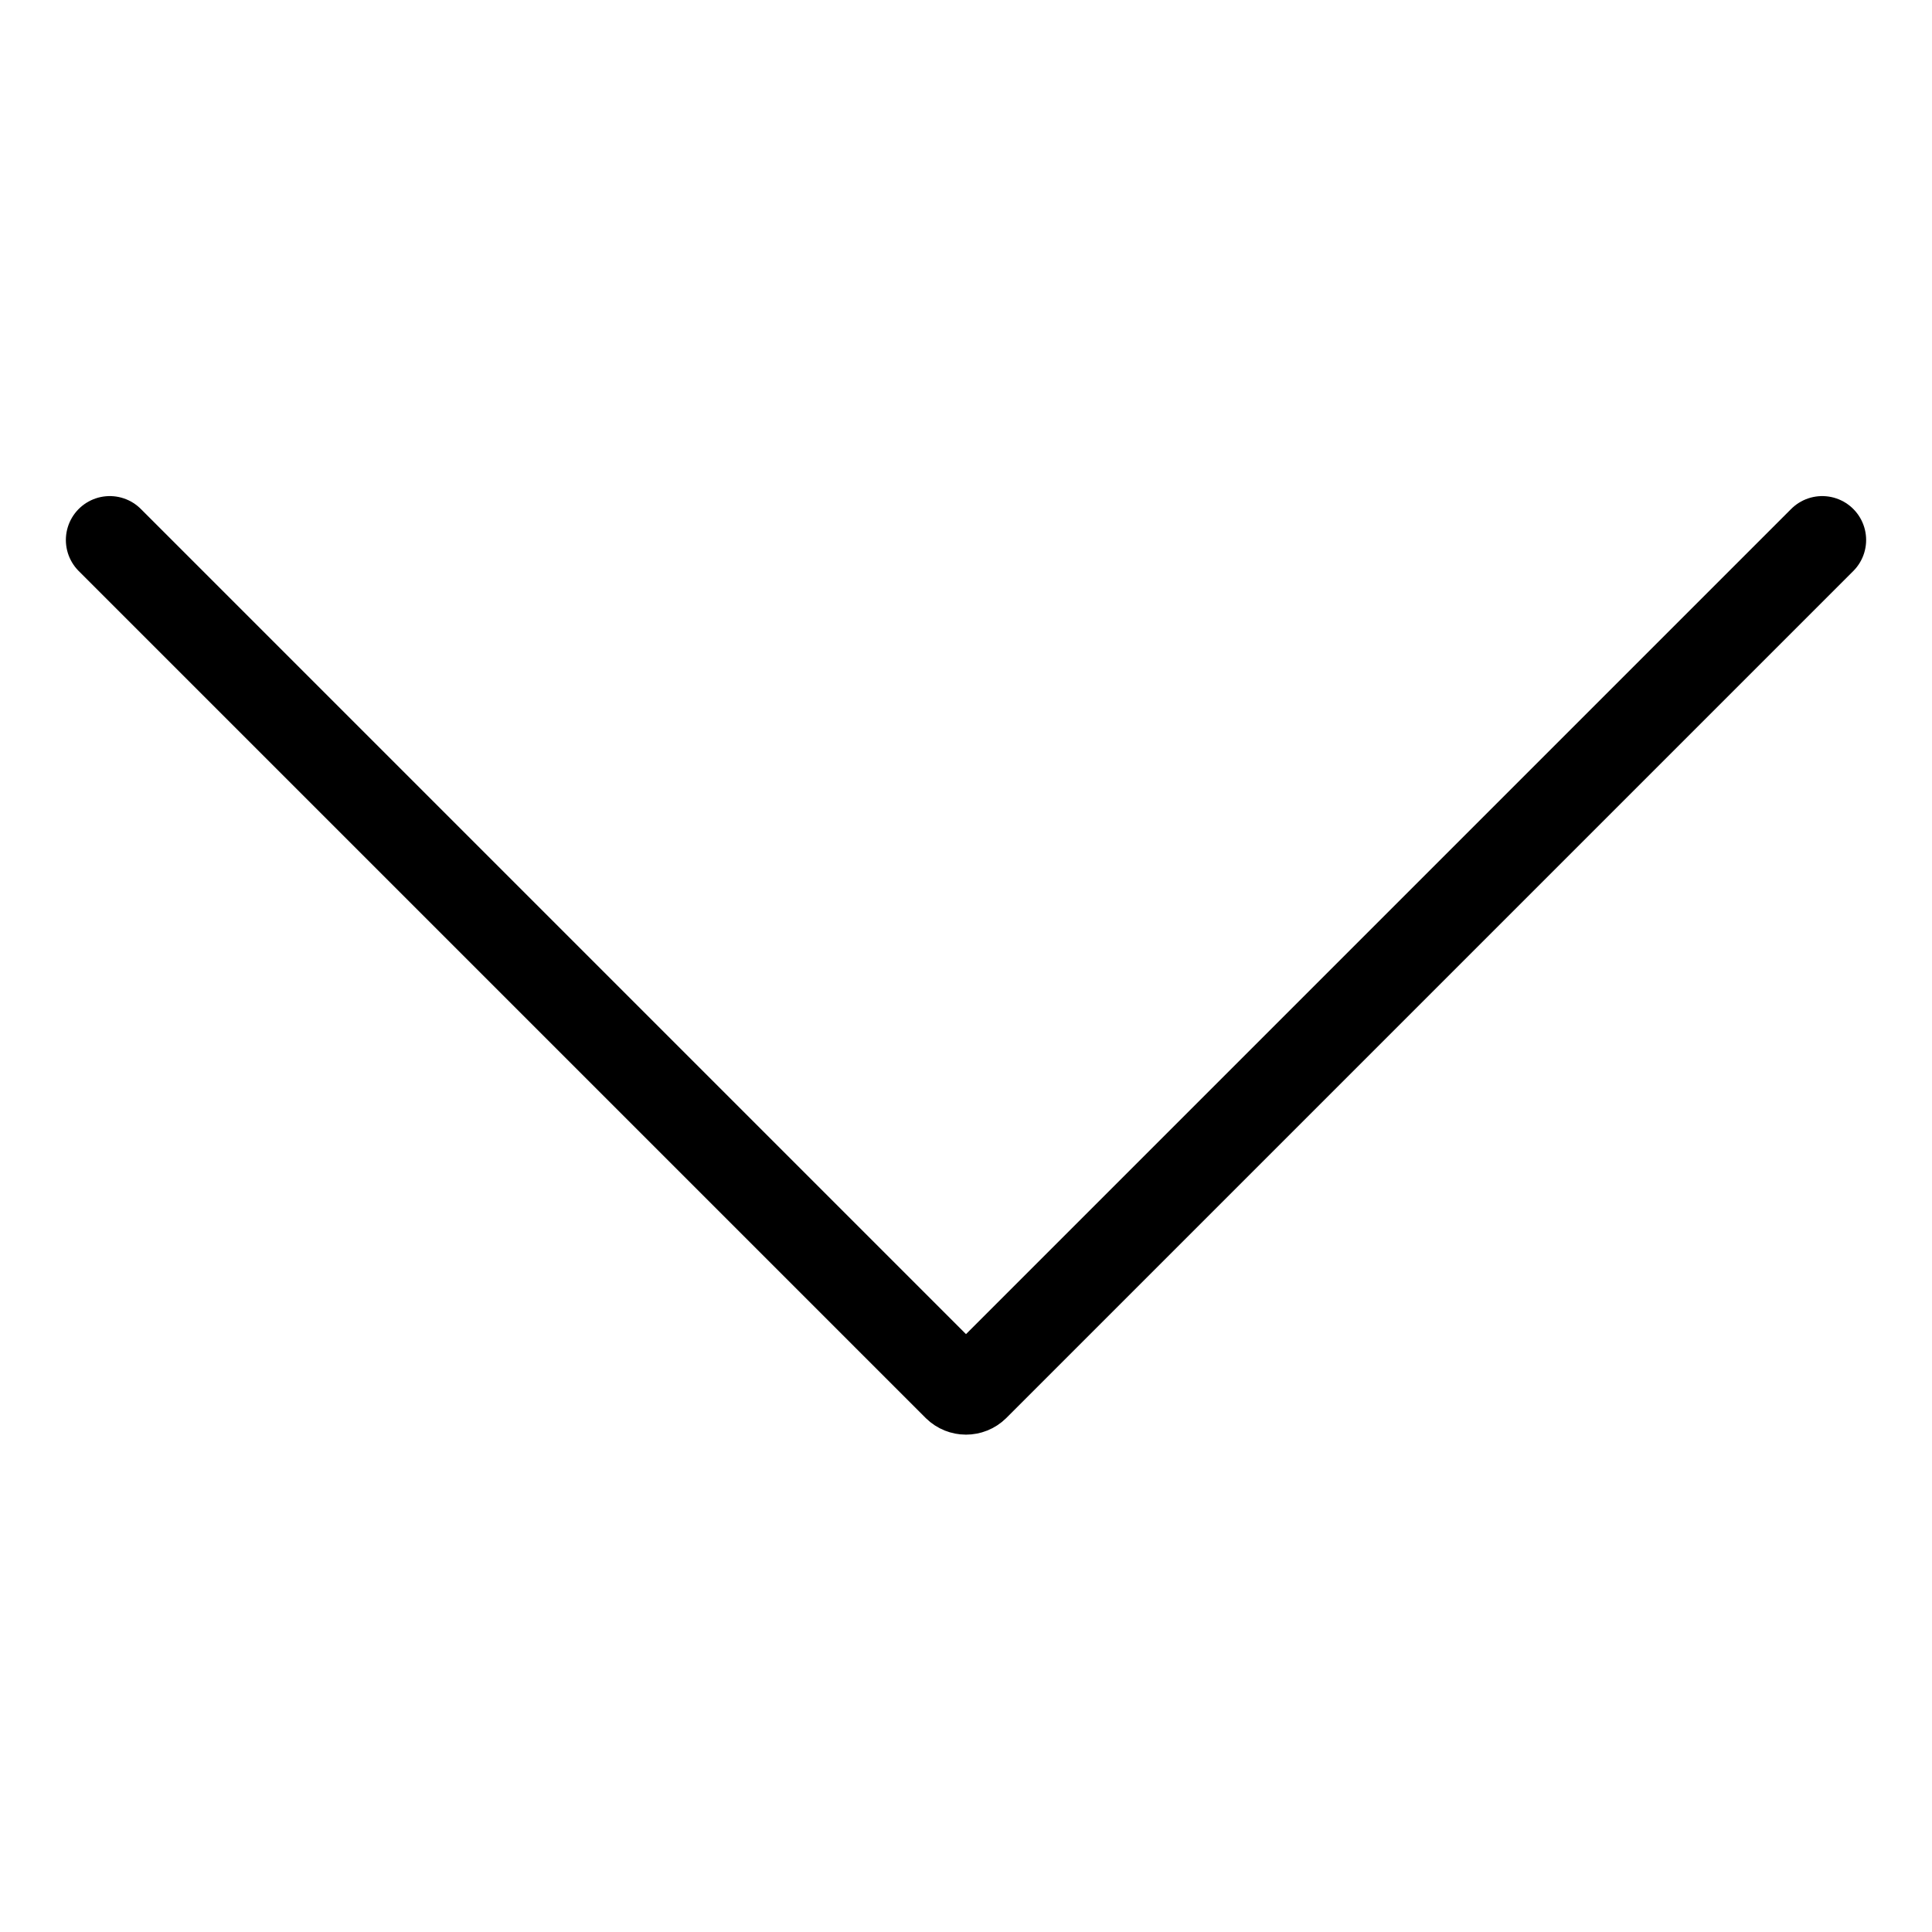
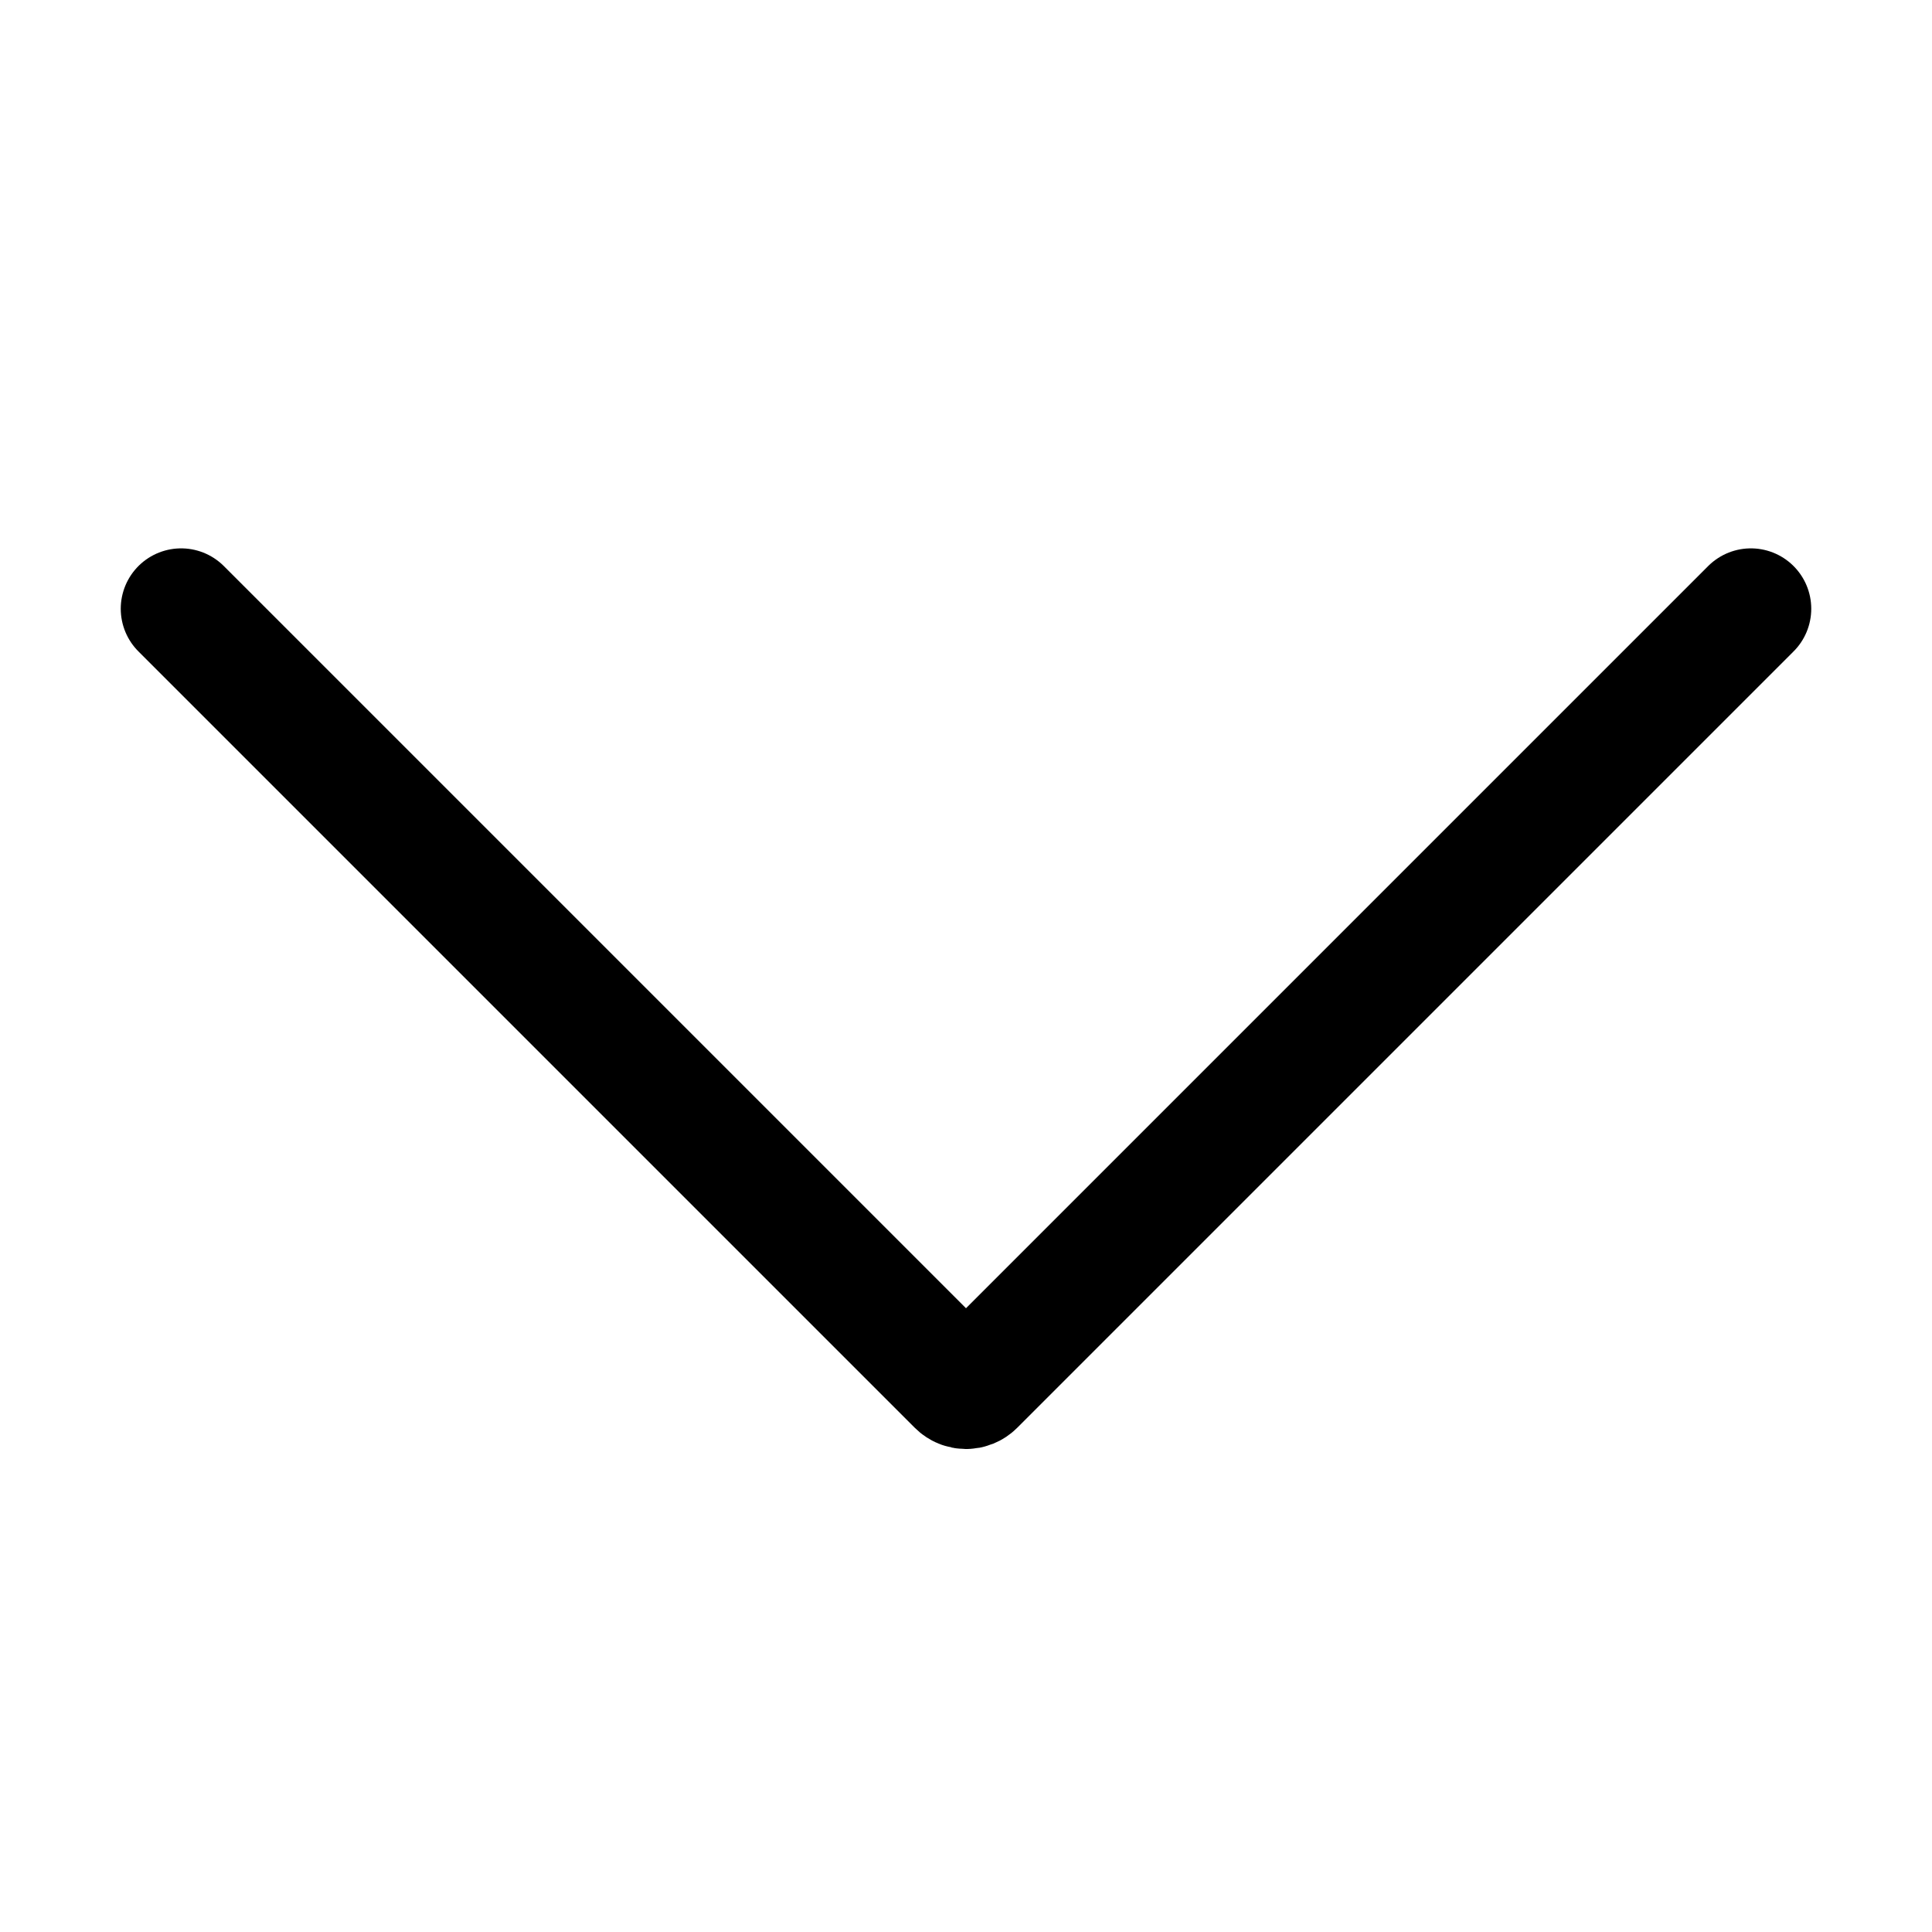
- <svg xmlns="http://www.w3.org/2000/svg" width="22" height="22" viewBox="0 0 22 22" fill="none">
-   <path d="M1.25 6.149L10.894 15.793C10.953 15.851 11.047 15.851 11.106 15.793L20.75 6.149" stroke="black" stroke-width="1" vector-effect="non-scaling-stroke" stroke-miterlimit="1.788" stroke-linecap="round" stroke-linejoin="round" />
+ <svg xmlns="http://www.w3.org/2000/svg" width="24" height="24" viewBox="0 0 24 24" fill="none">
+   <path d="M2.25 7.562L11.894 17.206C11.953 17.265 12.047 17.265 12.106 17.206L21.75 7.562" stroke="black" stroke-width="1.5" stroke-miterlimit="1.788" stroke-linecap="round" stroke-linejoin="round" />
</svg>
